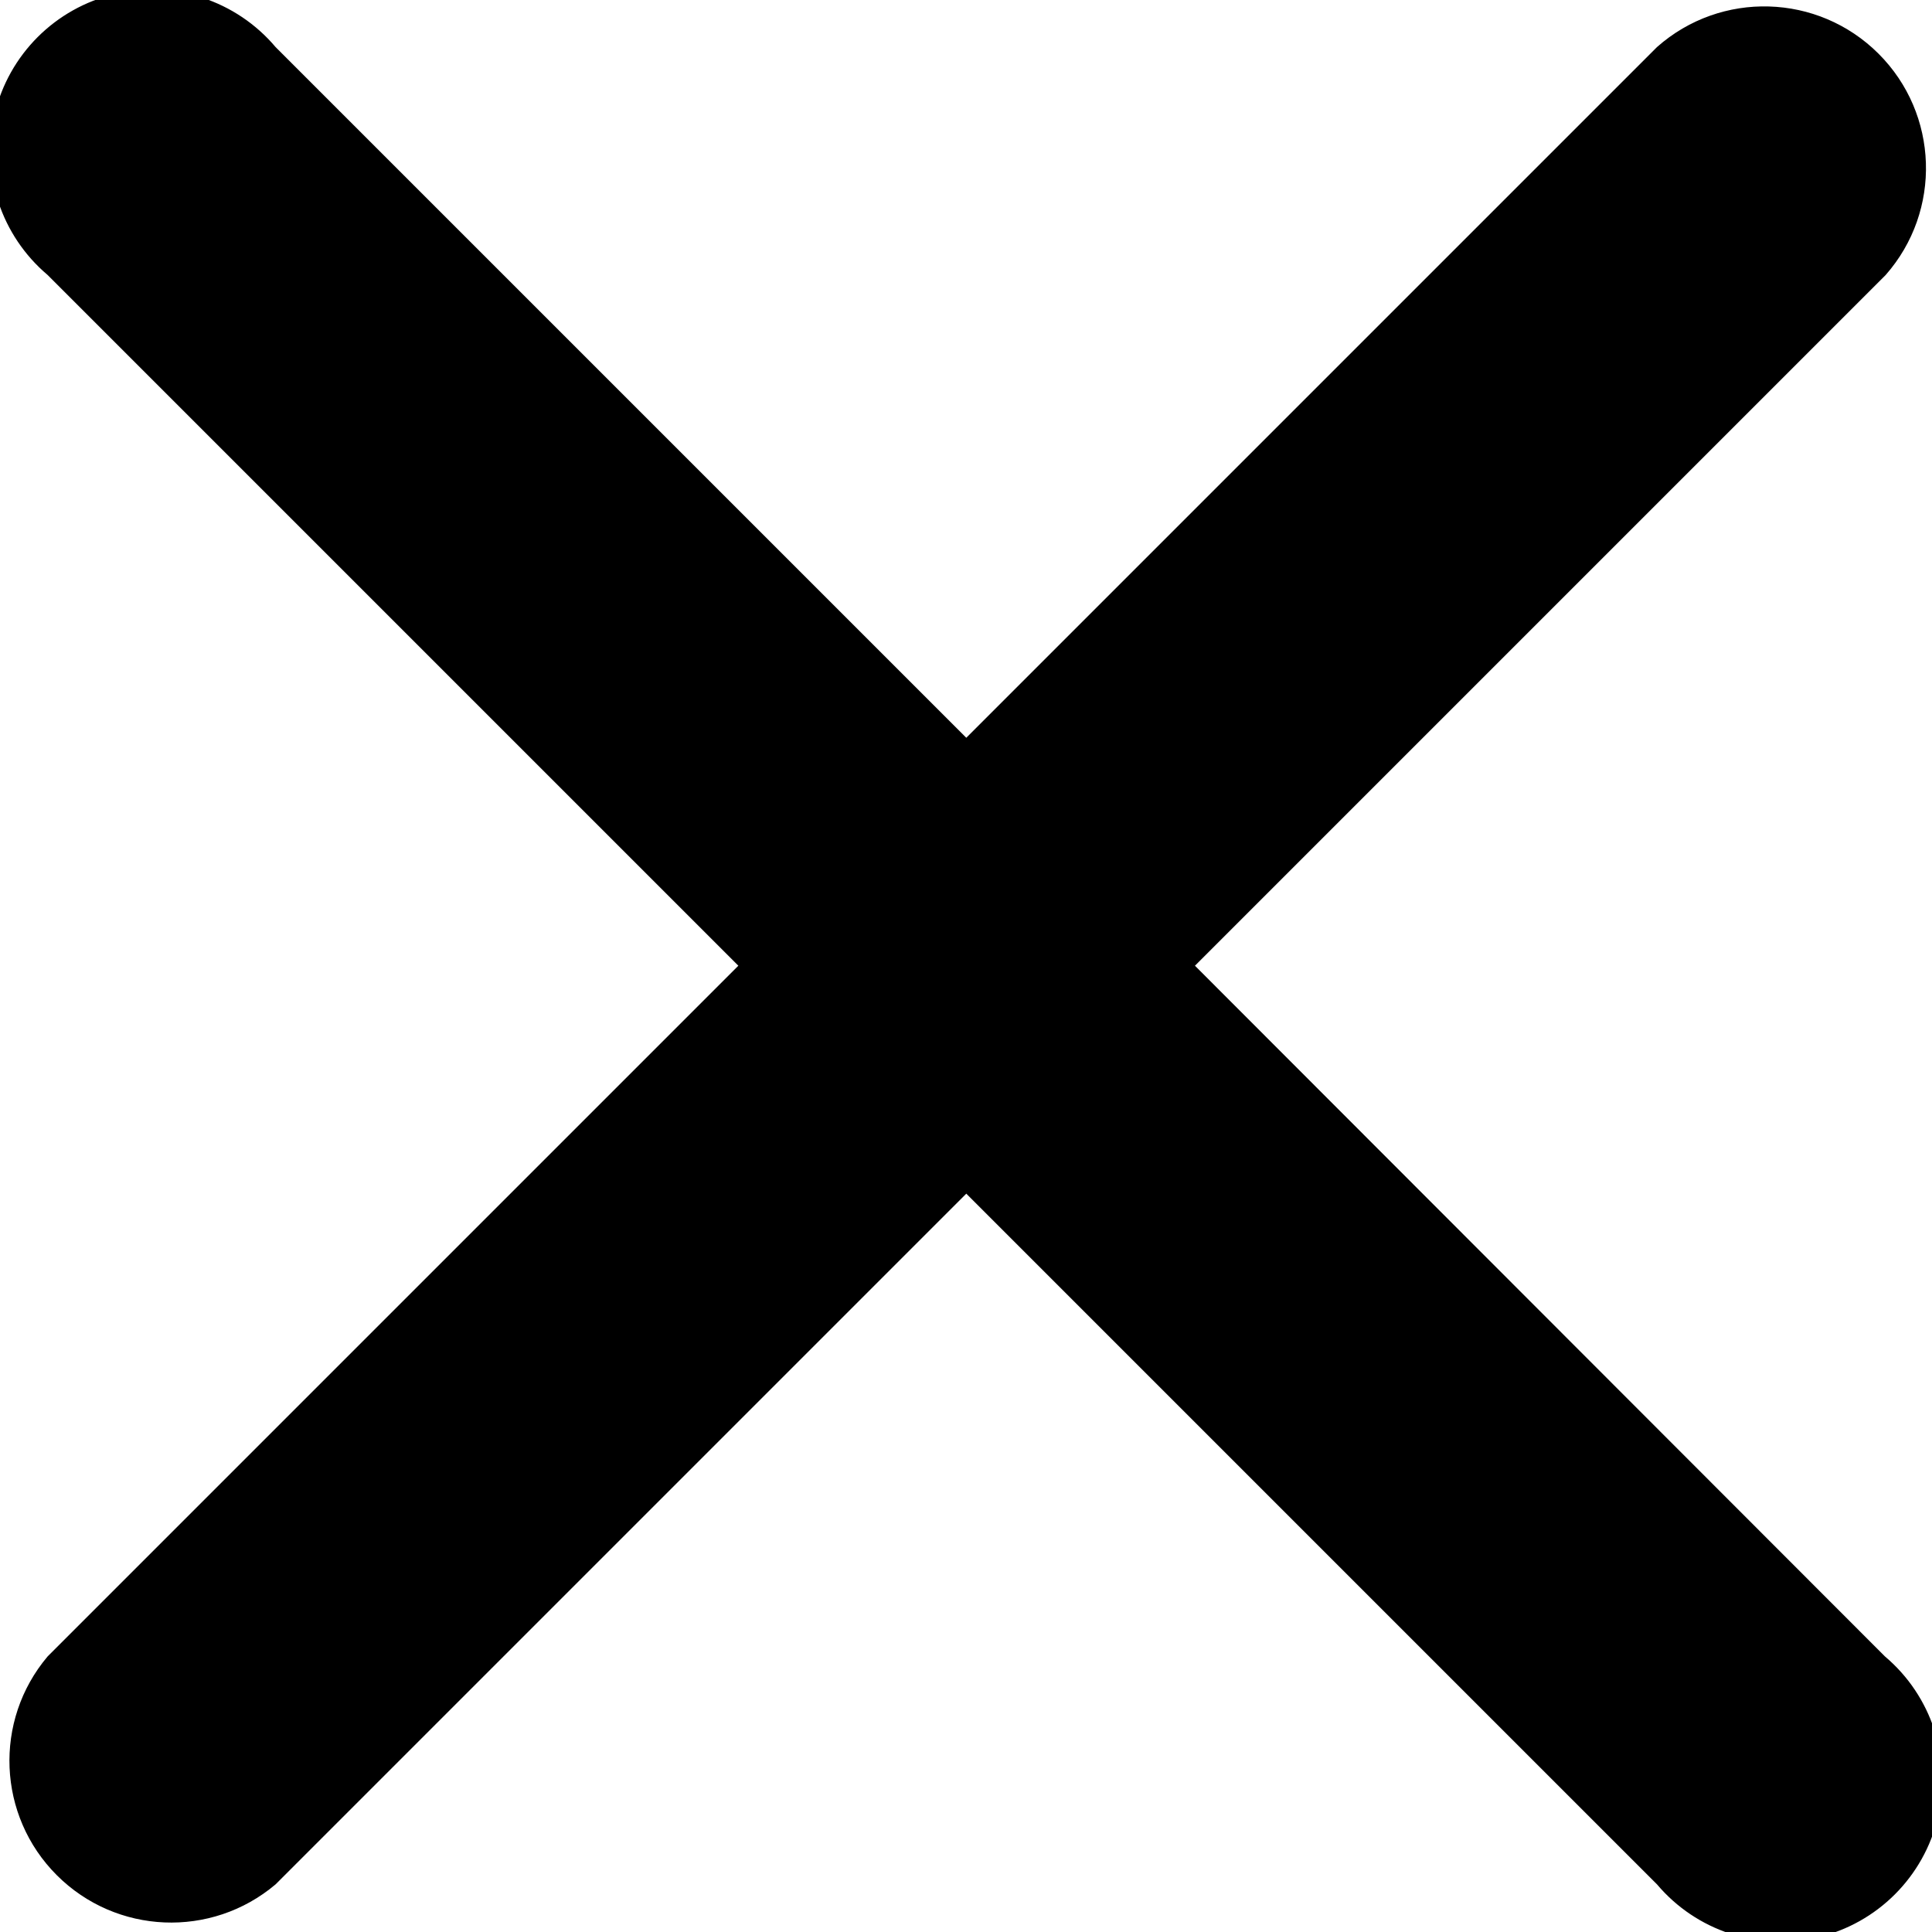
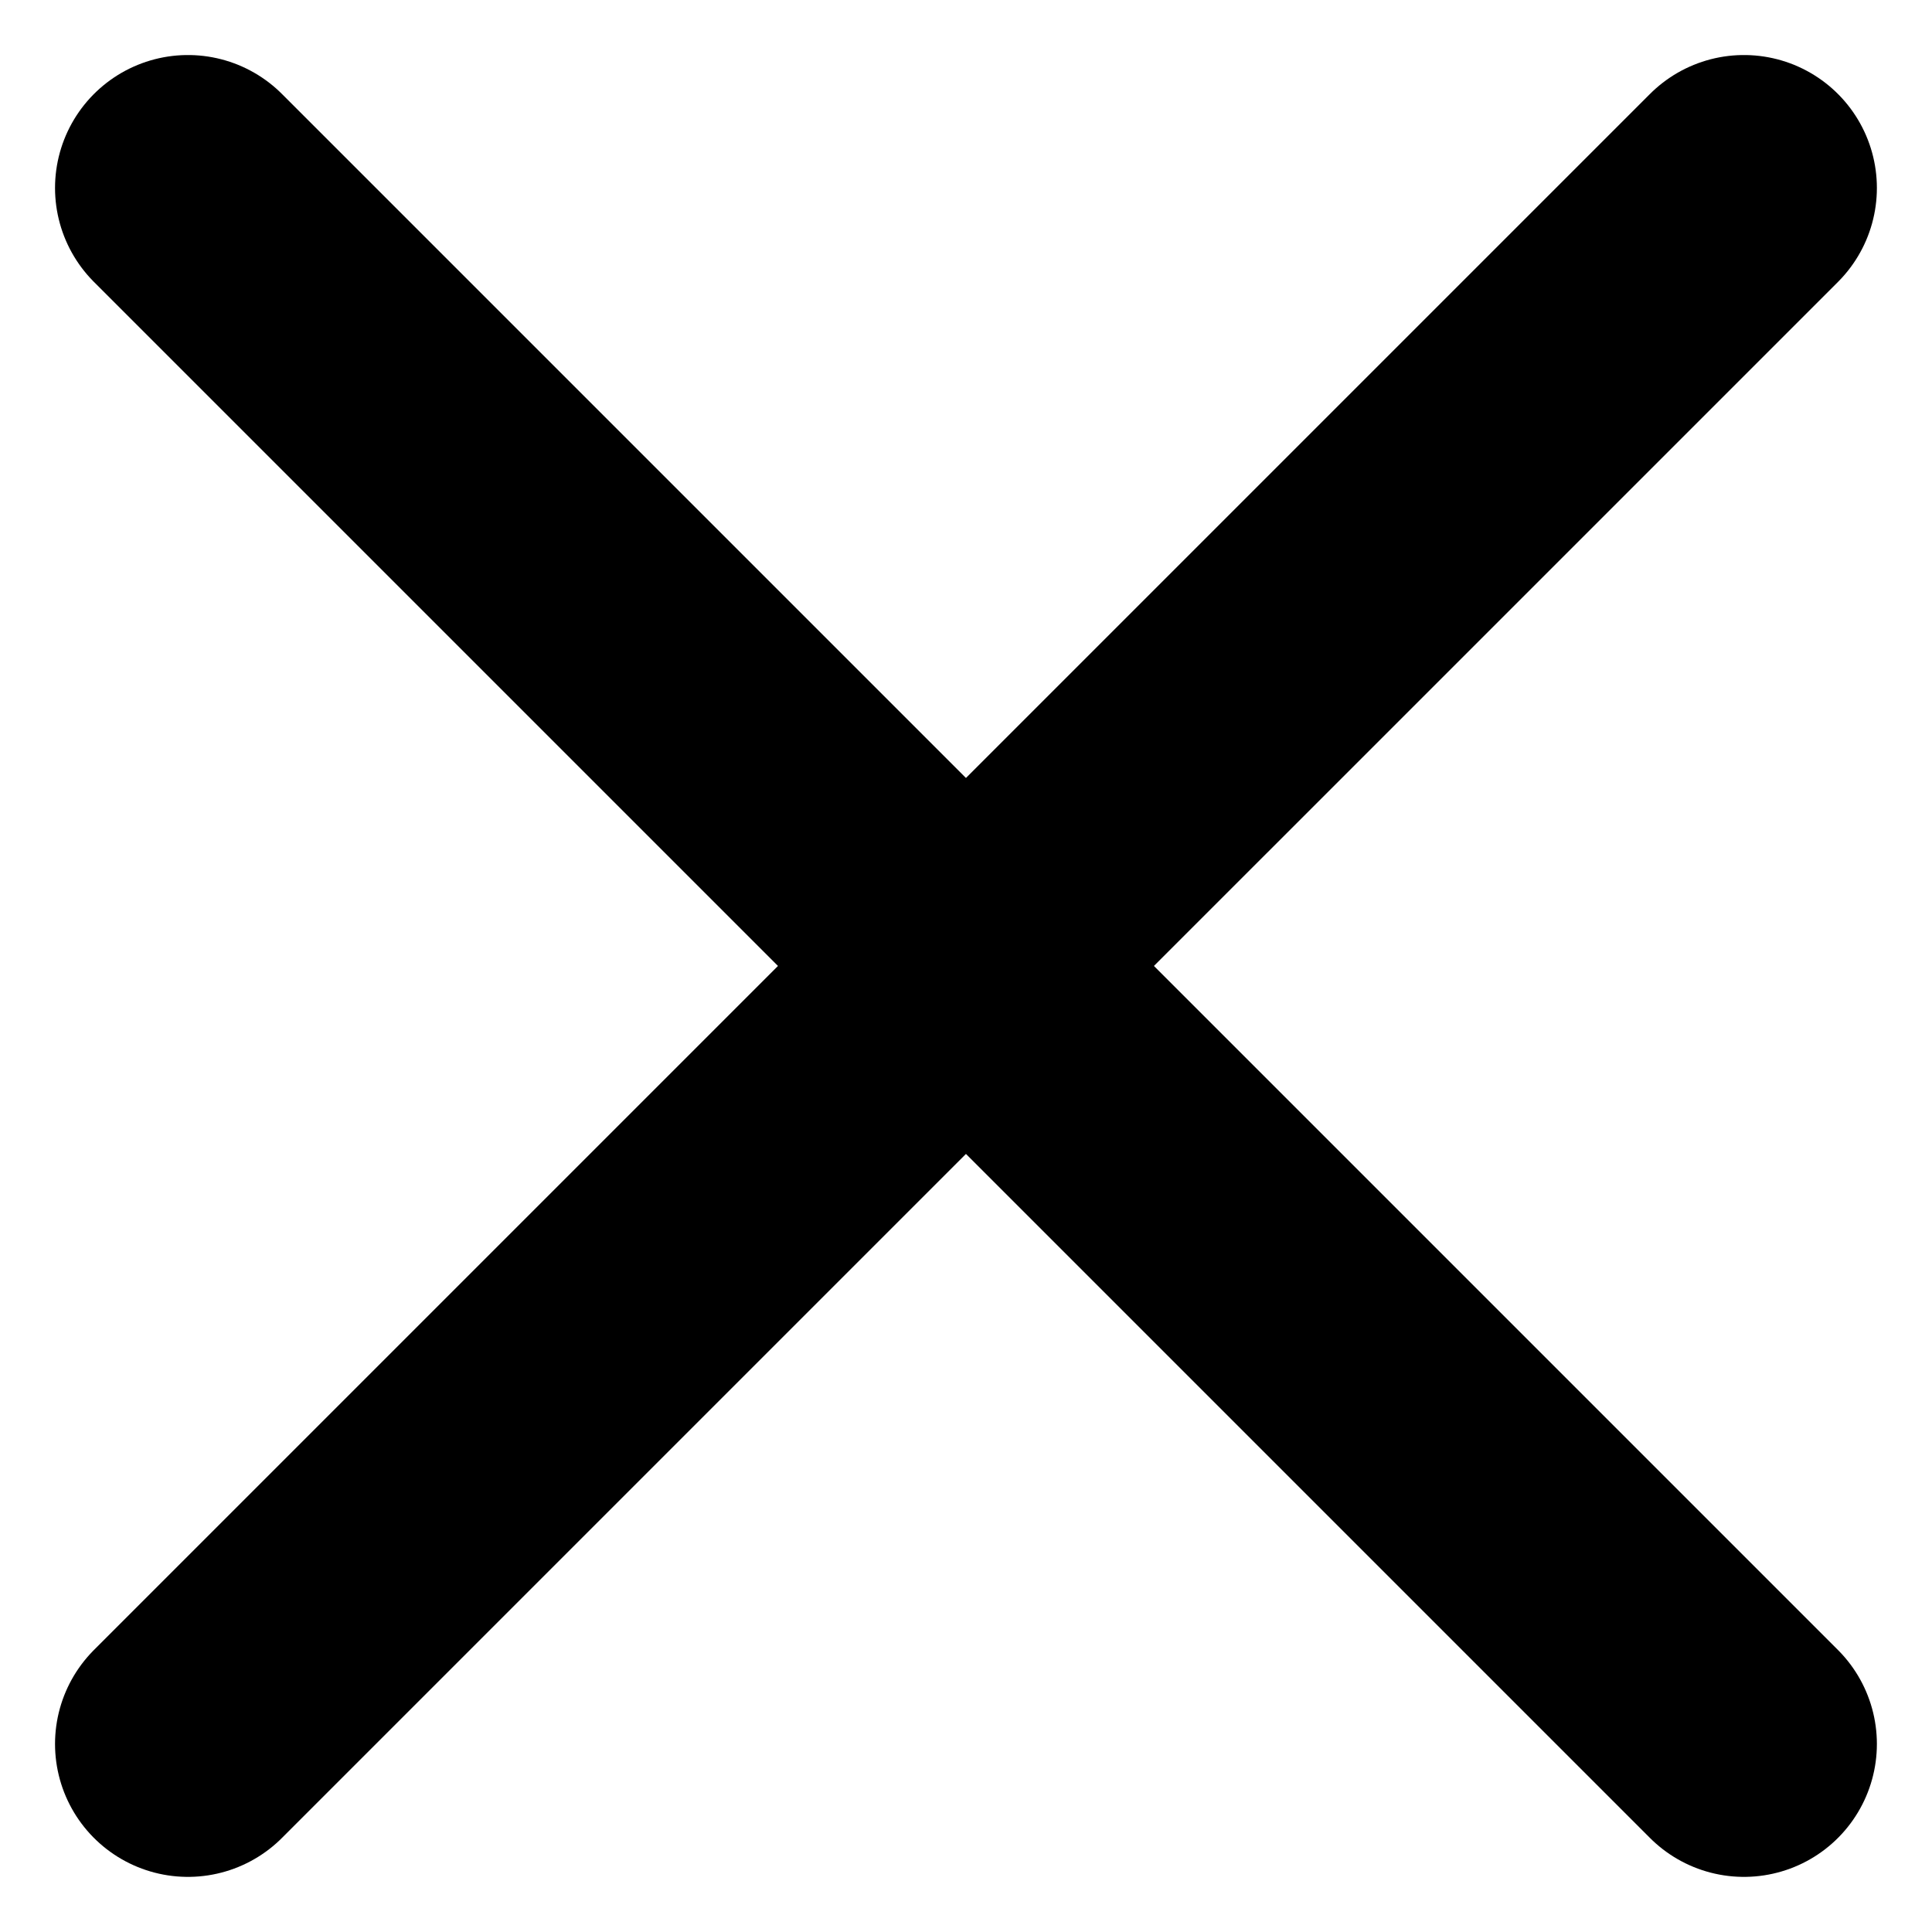
- <svg xmlns="http://www.w3.org/2000/svg" width="13.426" height="13.423" viewBox="0 0 13.426 13.423">
-   <path id="ic_close" d="M19.589,18l4.8-4.8A1.124,1.124,0,0,0,22.8,11.616l-4.8,4.8-4.8-4.8A1.124,1.124,0,1,0,11.616,13.2l4.8,4.8-4.8,4.8A1.124,1.124,0,0,0,13.2,24.384l4.8-4.8,4.8,4.8A1.124,1.124,0,1,0,24.384,22.8Z" transform="translate(-11.285 -11.289)" />
+ <svg xmlns="http://www.w3.org/2000/svg" width="21.802" height="21.802" viewBox="0 0 21.802 21.802">
+   <g id="ic_close" transform="translate(-268.379 -36.379)">
+     <line id="Линия_50" data-name="Линия 50" x2="17.559" y2="17.559" transform="translate(270.5 38.5)" fill="none" stroke="#000" stroke-linecap="round" stroke-width="3" />
+     <line id="Линия_51" data-name="Линия 51" x1="17.559" y2="17.559" transform="translate(270.5 38.5)" fill="none" stroke="#000" stroke-linecap="round" stroke-width="3" />
+   </g>
</svg>
